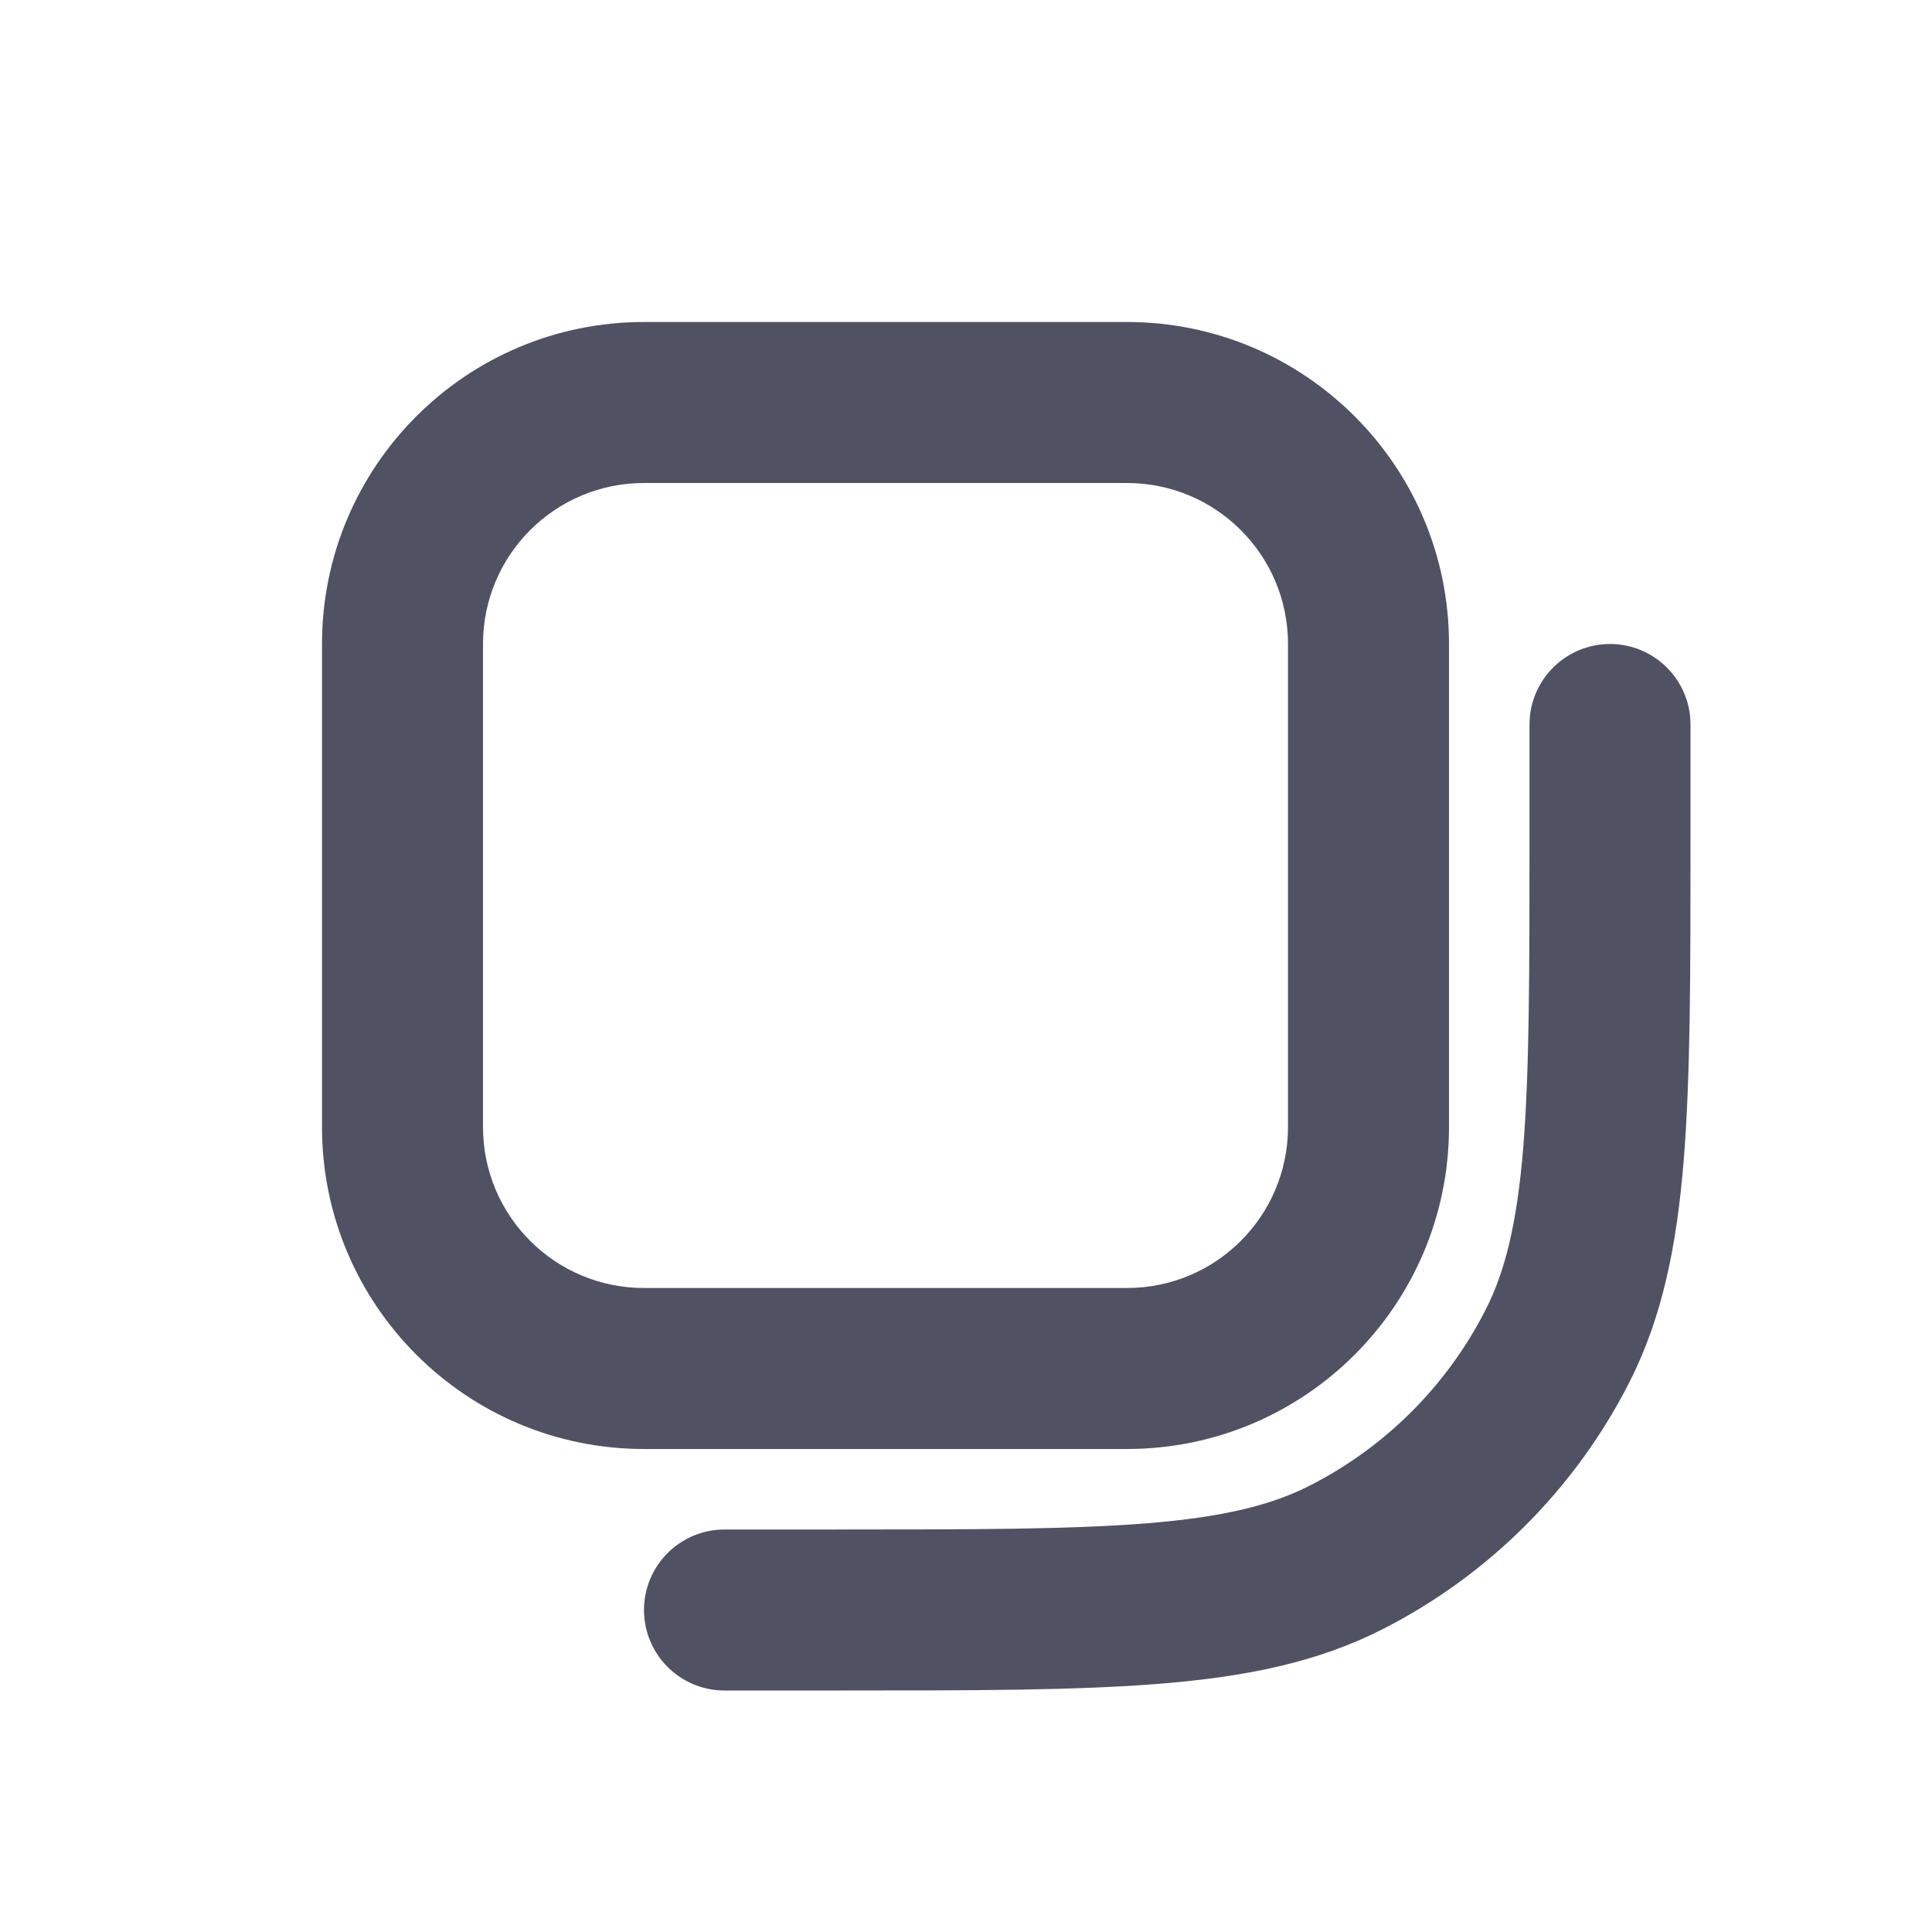
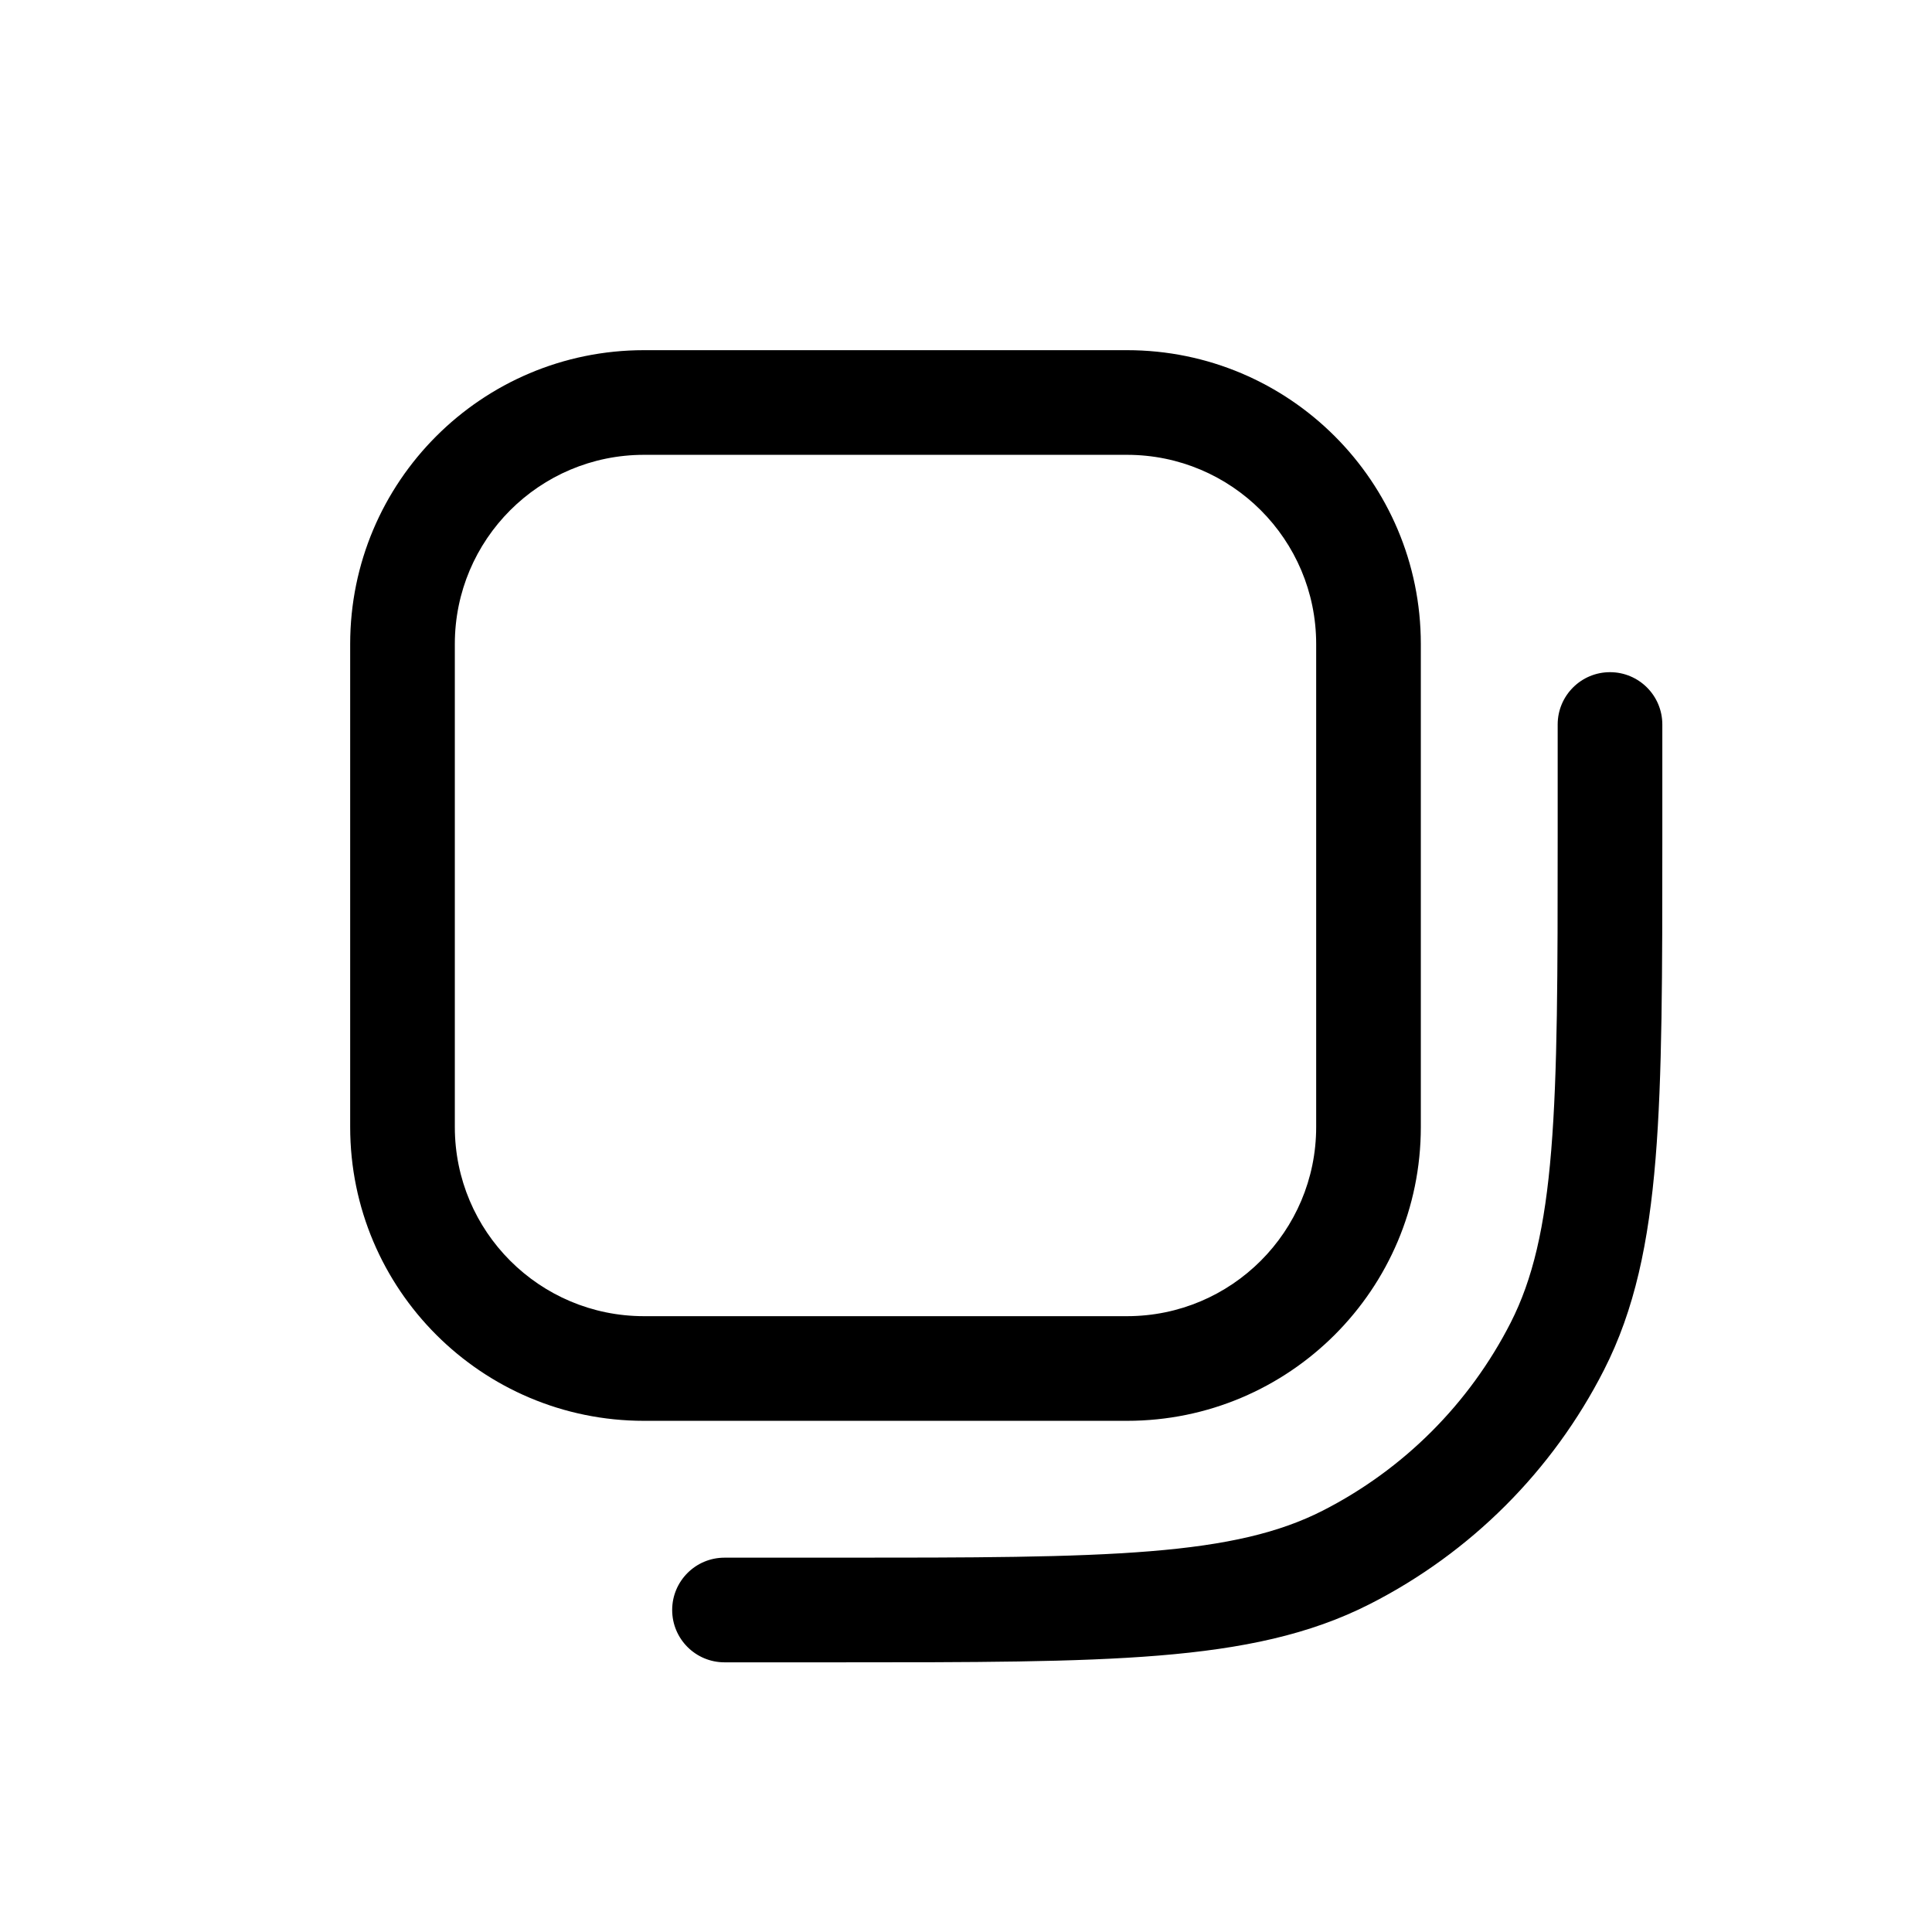
<svg xmlns="http://www.w3.org/2000/svg" width="24" height="24" viewBox="0 0 24 24" fill="none">
-   <path d="M20 8C20.552 8 21 8.448 21 9V10.444C21 12.087 21 13.381 20.915 14.422C20.828 15.485 20.648 16.372 20.237 17.178C19.566 18.495 18.495 19.566 17.178 20.237C16.372 20.648 15.485 20.828 14.422 20.915C13.381 21 12.087 21 10.444 21H9C8.448 21 8 20.552 8 20C8 19.448 8.448 19 9 19H10.4C12.097 19 13.309 18.999 14.259 18.922C15.198 18.845 15.793 18.698 16.27 18.455C17.211 17.976 17.976 17.211 18.455 16.27C18.698 15.793 18.845 15.198 18.922 14.259C18.999 13.309 19 12.097 19 10.4V9C19 8.448 19.448 8 20 8Z" fill="#515164" />
-   <path d="M4 8C4 5.791 5.791 4 8 4H14C16.209 4 18 5.791 18 8V14C18 16.209 16.209 18 14 18H8C5.791 18 4 16.209 4 14V8ZM8 6C6.895 6 6 6.895 6 8V14C6 15.105 6.895 16 8 16H14C15.105 16 16 15.105 16 14V8C16 6.895 15.105 6 14 6H8Z" fill="#515164" />
+   <path fill-rule="evenodd" clip-rule="evenodd" d="M8 4.35C5.984 4.35 4.35 5.984 4.35 8V14C4.35 16.016 5.984 17.65 8 17.65H14C16.016 17.65 17.65 16.016 17.65 14V8C17.65 5.984 16.016 4.35 14 4.35H8ZM5.65 8C5.65 6.702 6.702 5.65 8 5.65H14C15.298 5.65 16.35 6.702 16.35 8V14C16.35 15.298 15.298 16.35 14 16.35H8C6.702 16.35 5.65 15.298 5.65 14V8ZM20.65 9C20.65 8.641 20.359 8.35 20 8.35C19.641 8.35 19.35 8.641 19.35 9V10.4C19.35 12.091 19.349 13.32 19.27 14.288C19.192 15.248 19.039 15.894 18.767 16.429C18.254 17.436 17.436 18.254 16.429 18.767C15.894 19.039 15.248 19.192 14.288 19.27C13.32 19.349 12.091 19.35 10.4 19.35H9C8.641 19.35 8.35 19.641 8.35 20C8.35 20.359 8.641 20.65 9 20.65H10.4H10.43C12.085 20.65 13.367 20.65 14.394 20.566C15.434 20.481 16.27 20.307 17.019 19.925C18.27 19.288 19.288 18.27 19.925 17.019C20.307 16.27 20.481 15.434 20.566 14.394C20.65 13.367 20.65 12.085 20.65 10.43V10.4V9Z" fill="black" />
</svg>
